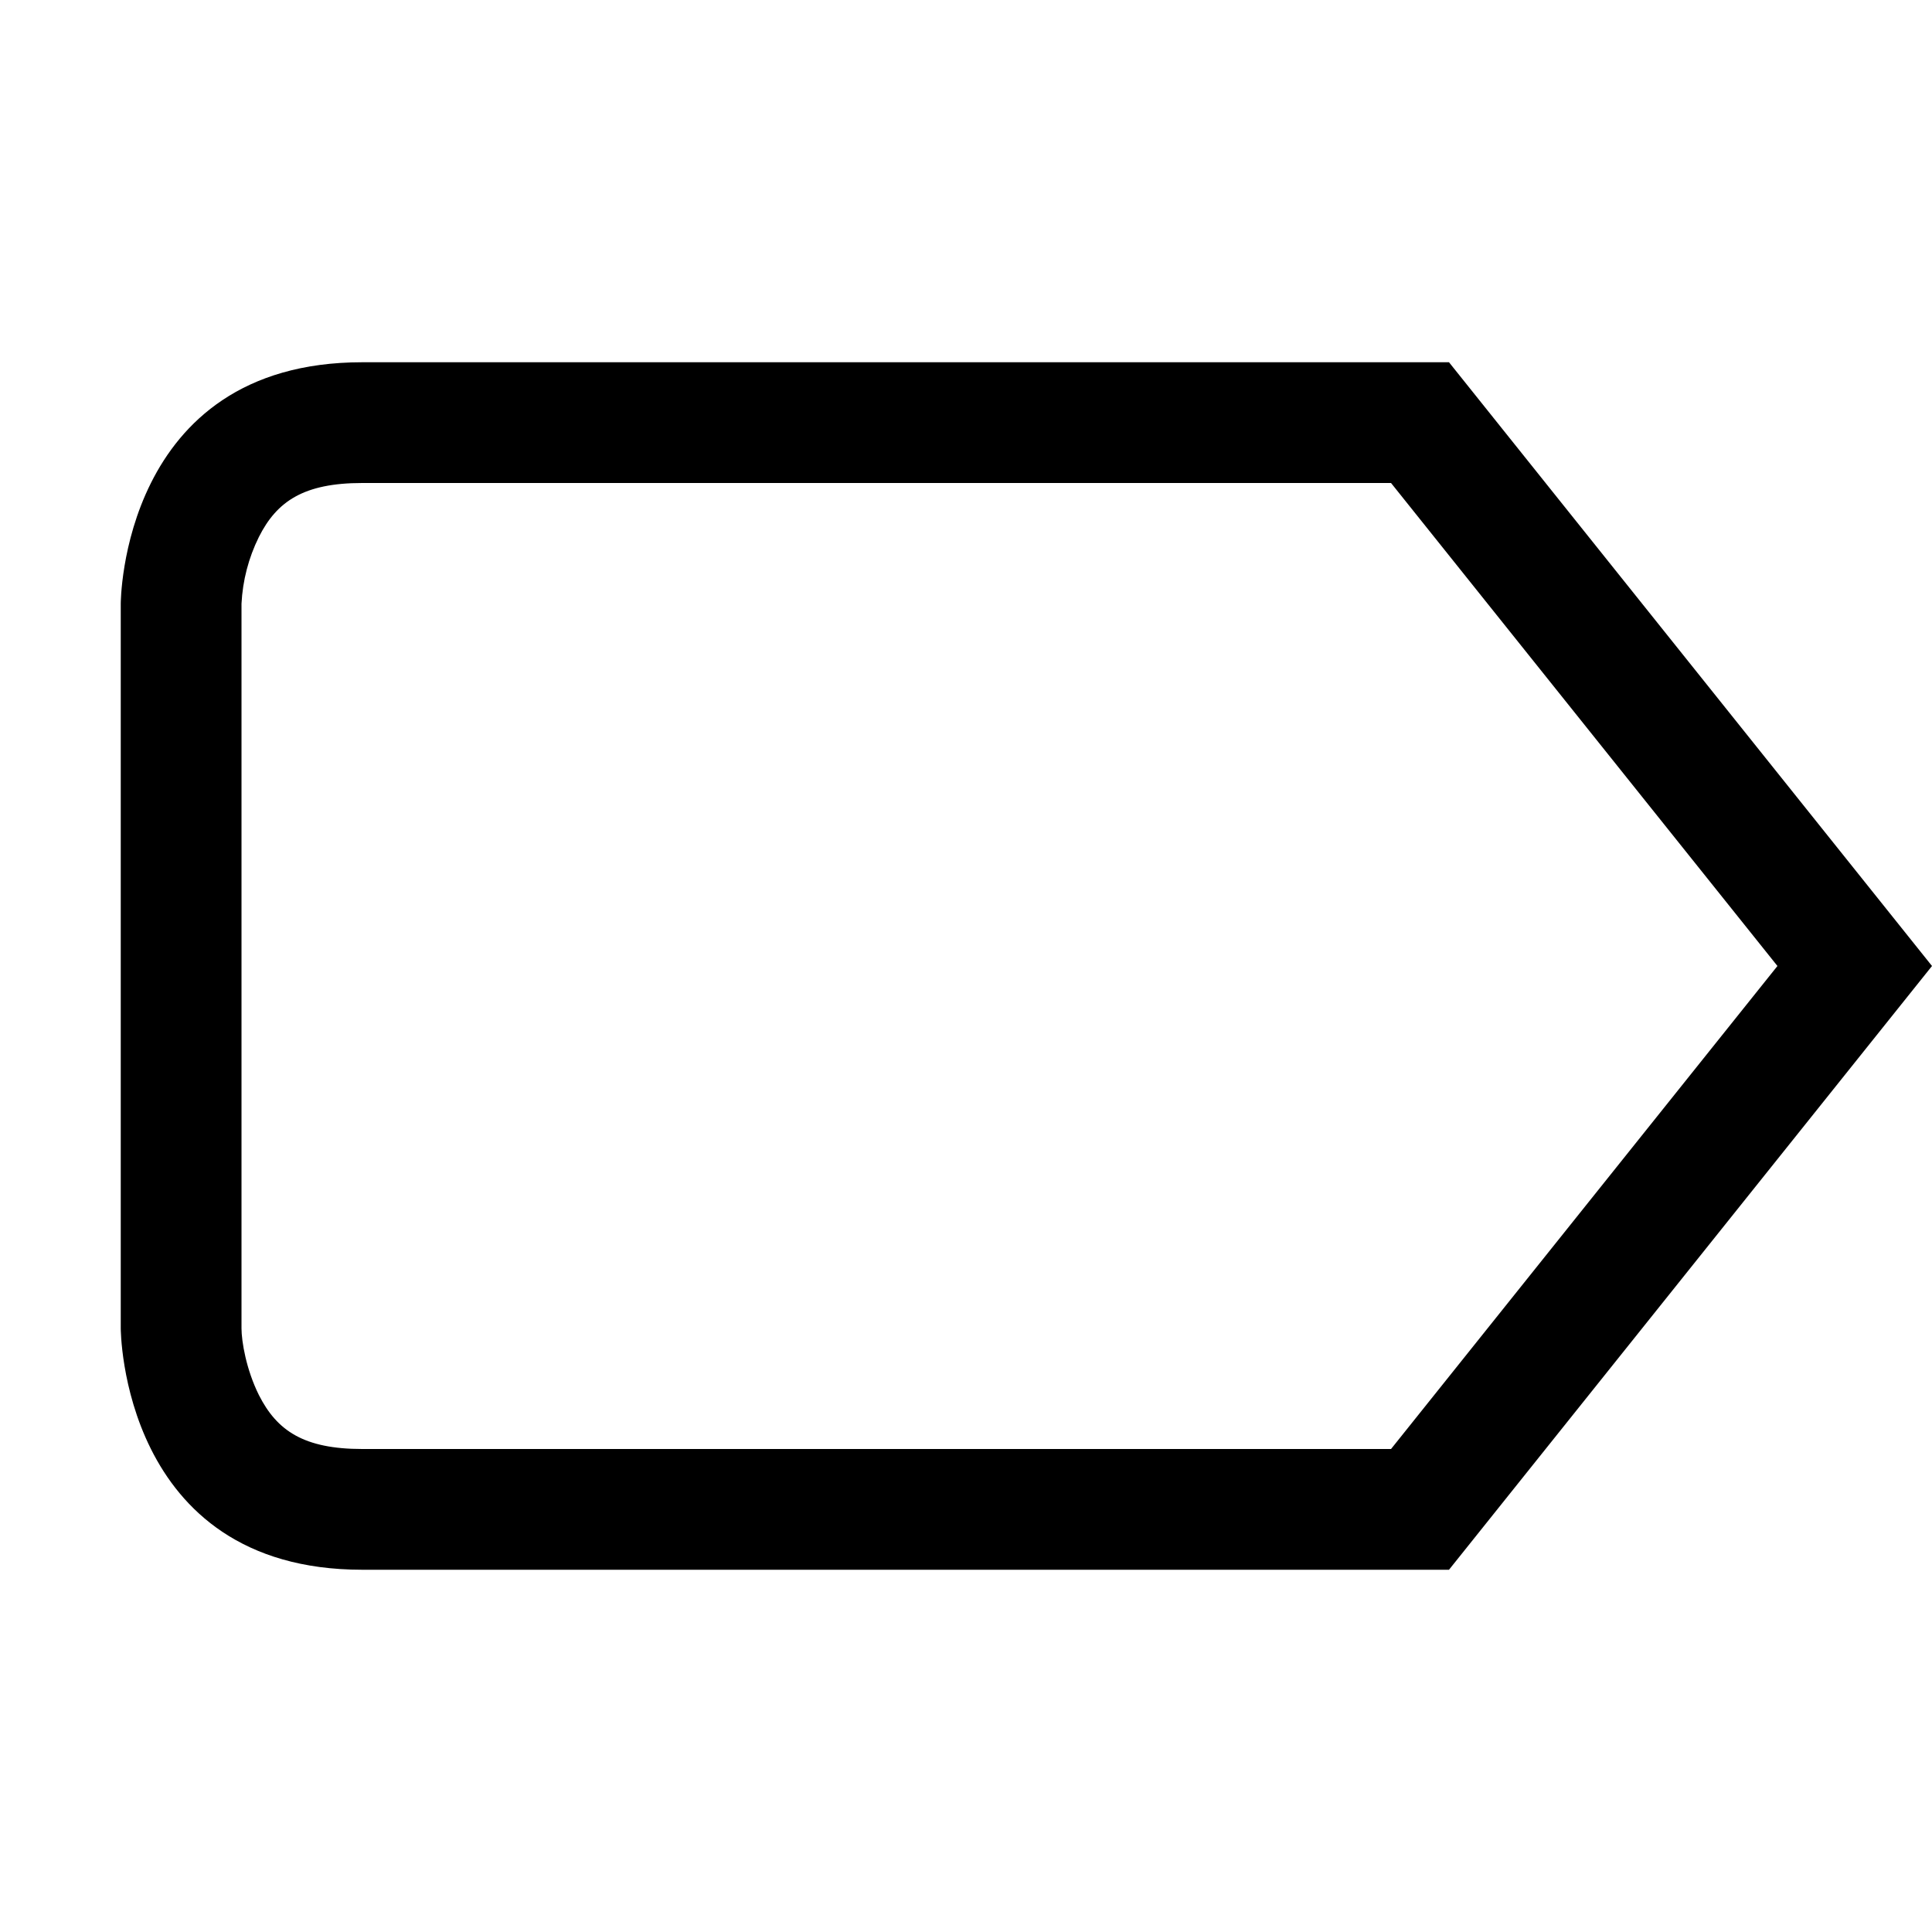
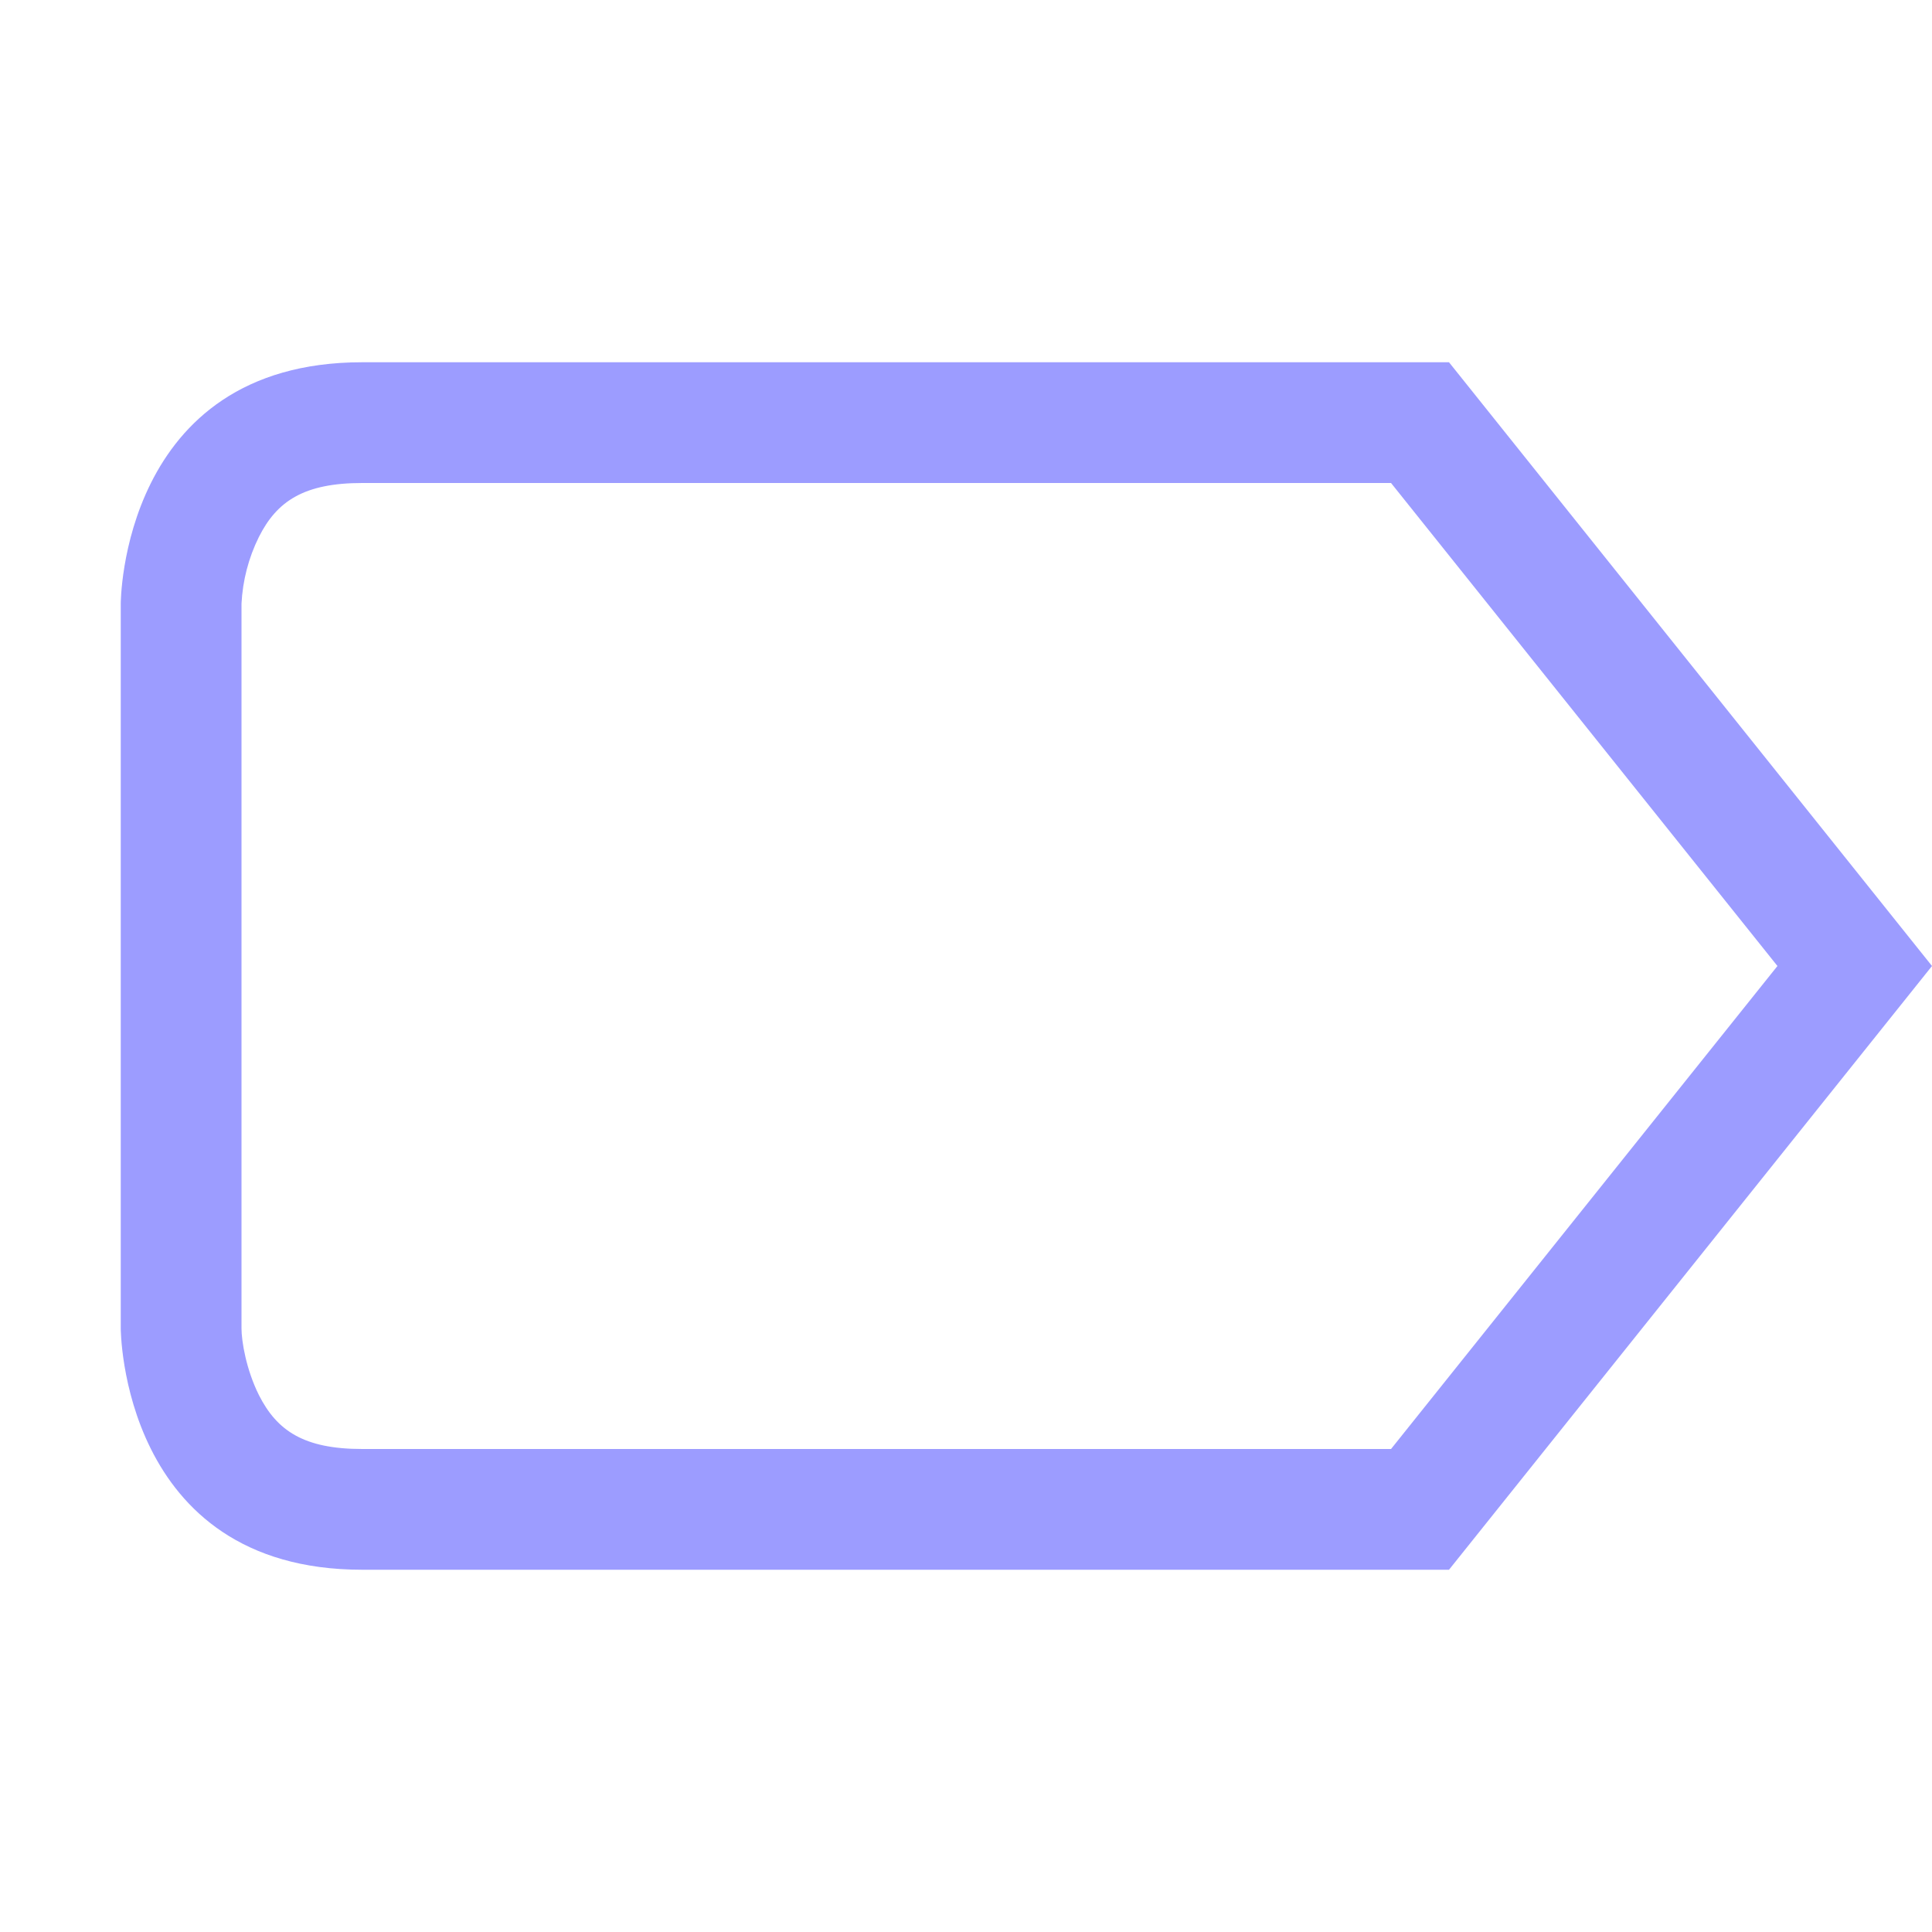
- <svg xmlns="http://www.w3.org/2000/svg" width="16" height="16" viewBox="0 0 16 16" fill="#000000">
+ <svg xmlns="http://www.w3.org/2000/svg" width="16" height="16" viewBox="0 0 16 16" fill="#9C9CFF">
  <path d="M2 5v6c0 .109.039.342.144.553.15.297.374.447.856.447h9l-.78.375 4-5v1.25l-4-5L12 4H3c-.482 0-.707.15-.856.447A1.403 1.403 0 0 0 2 5zM1 5s0-2 2-2h9l4 5-4 5H3c-2 0-2-2-2-2V5z" />
</svg>
